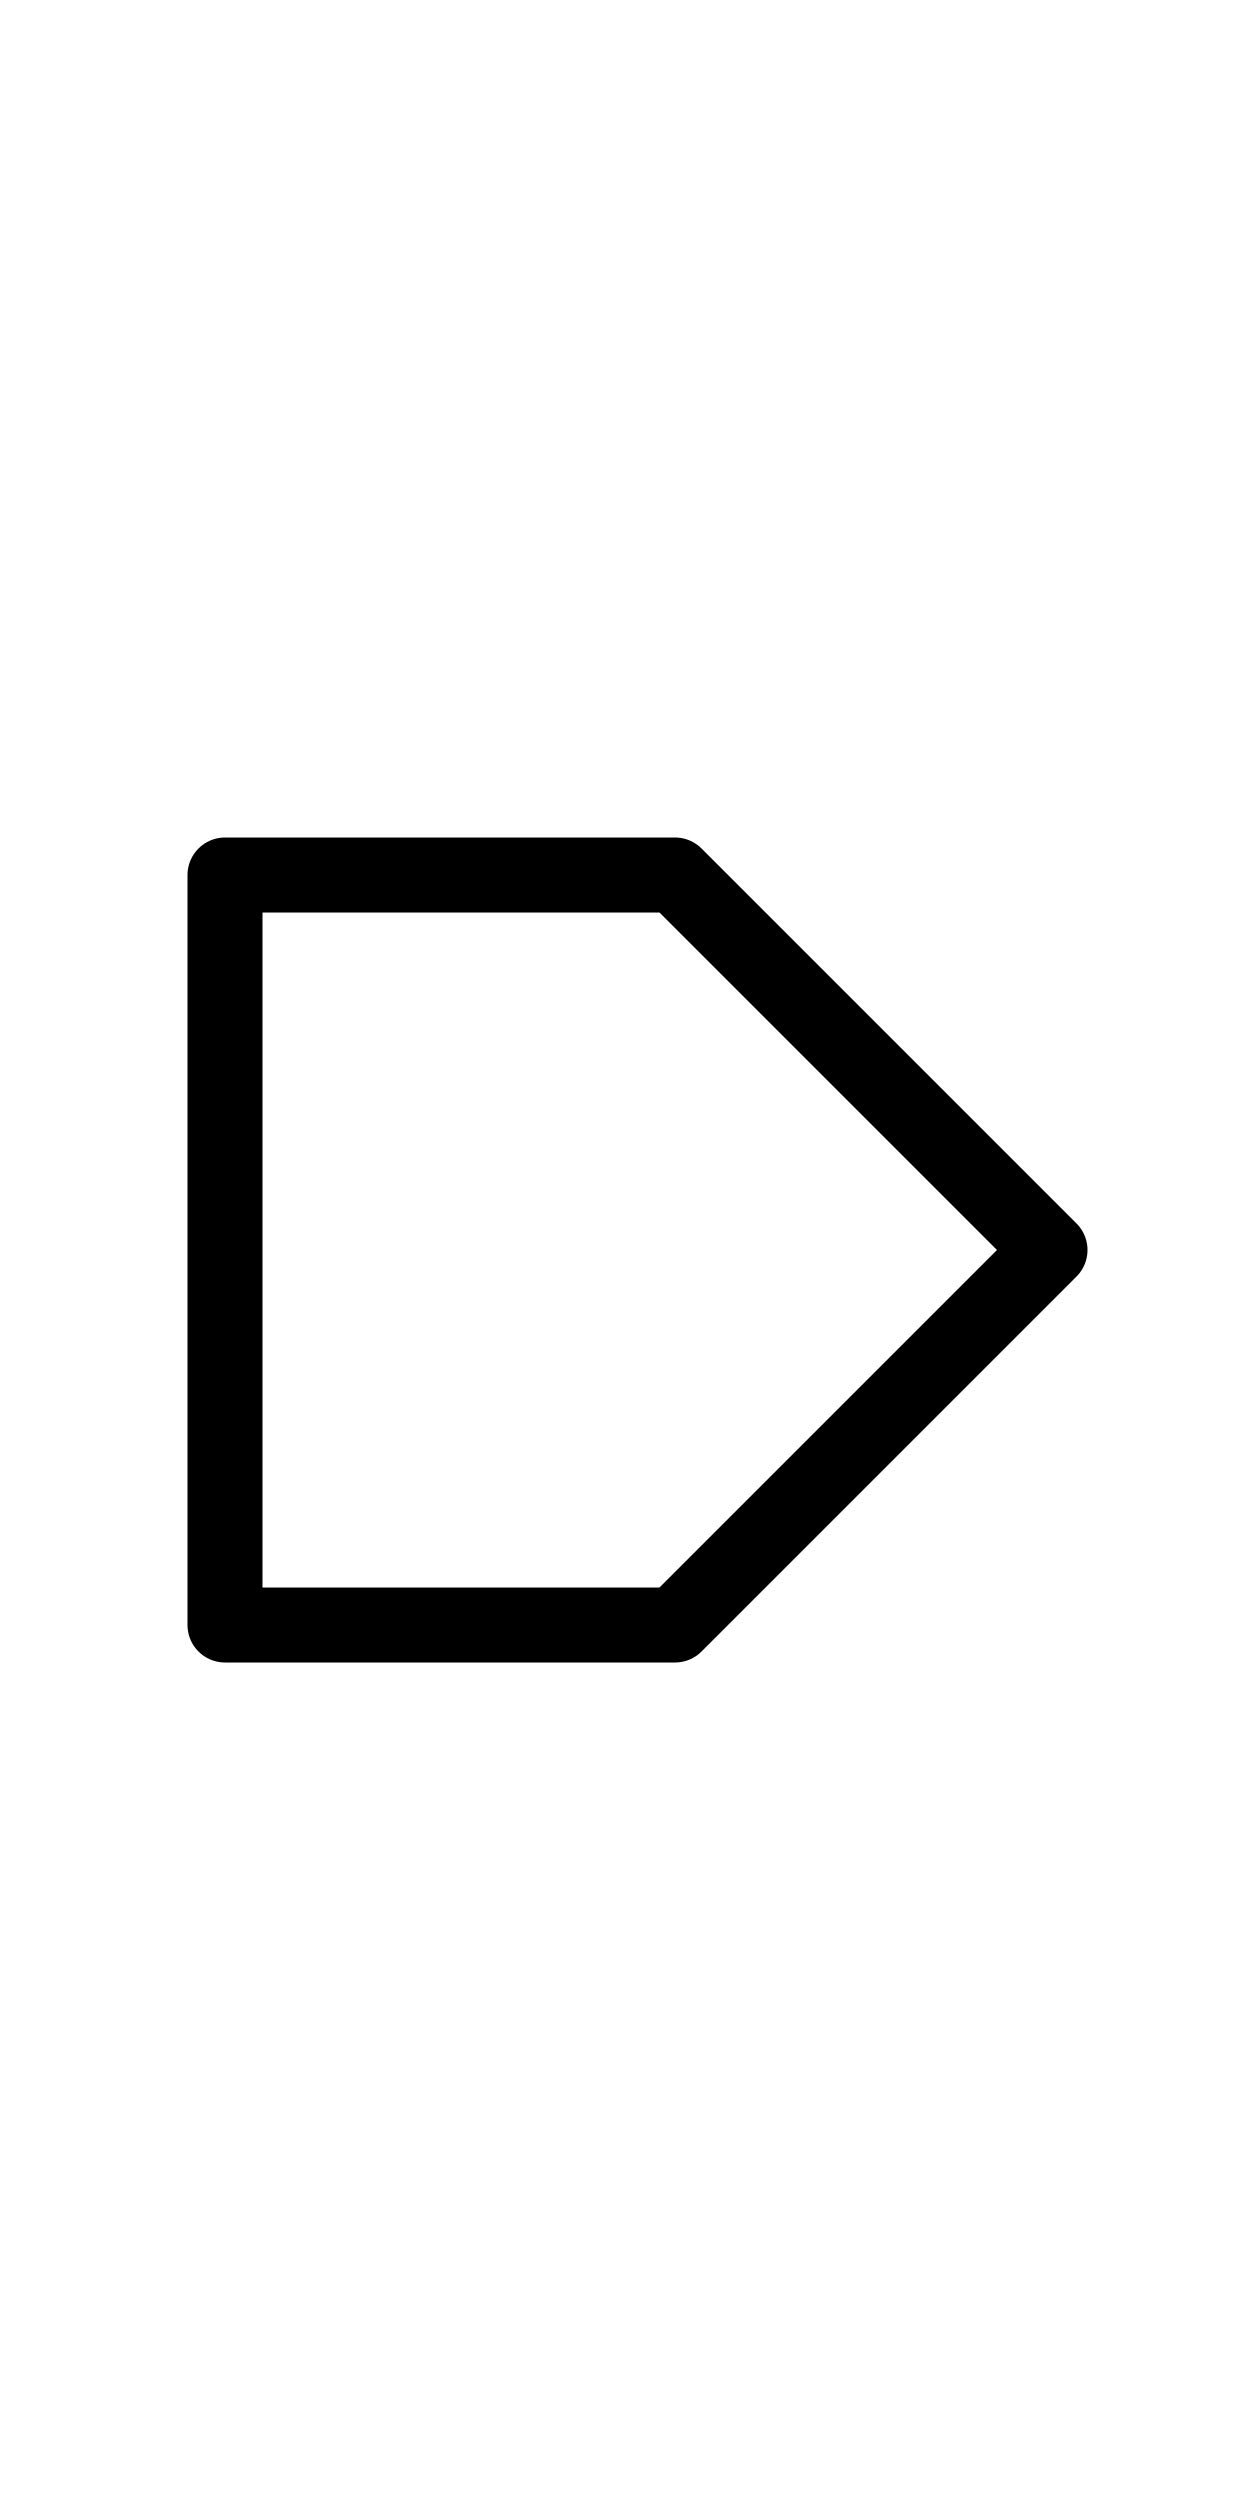
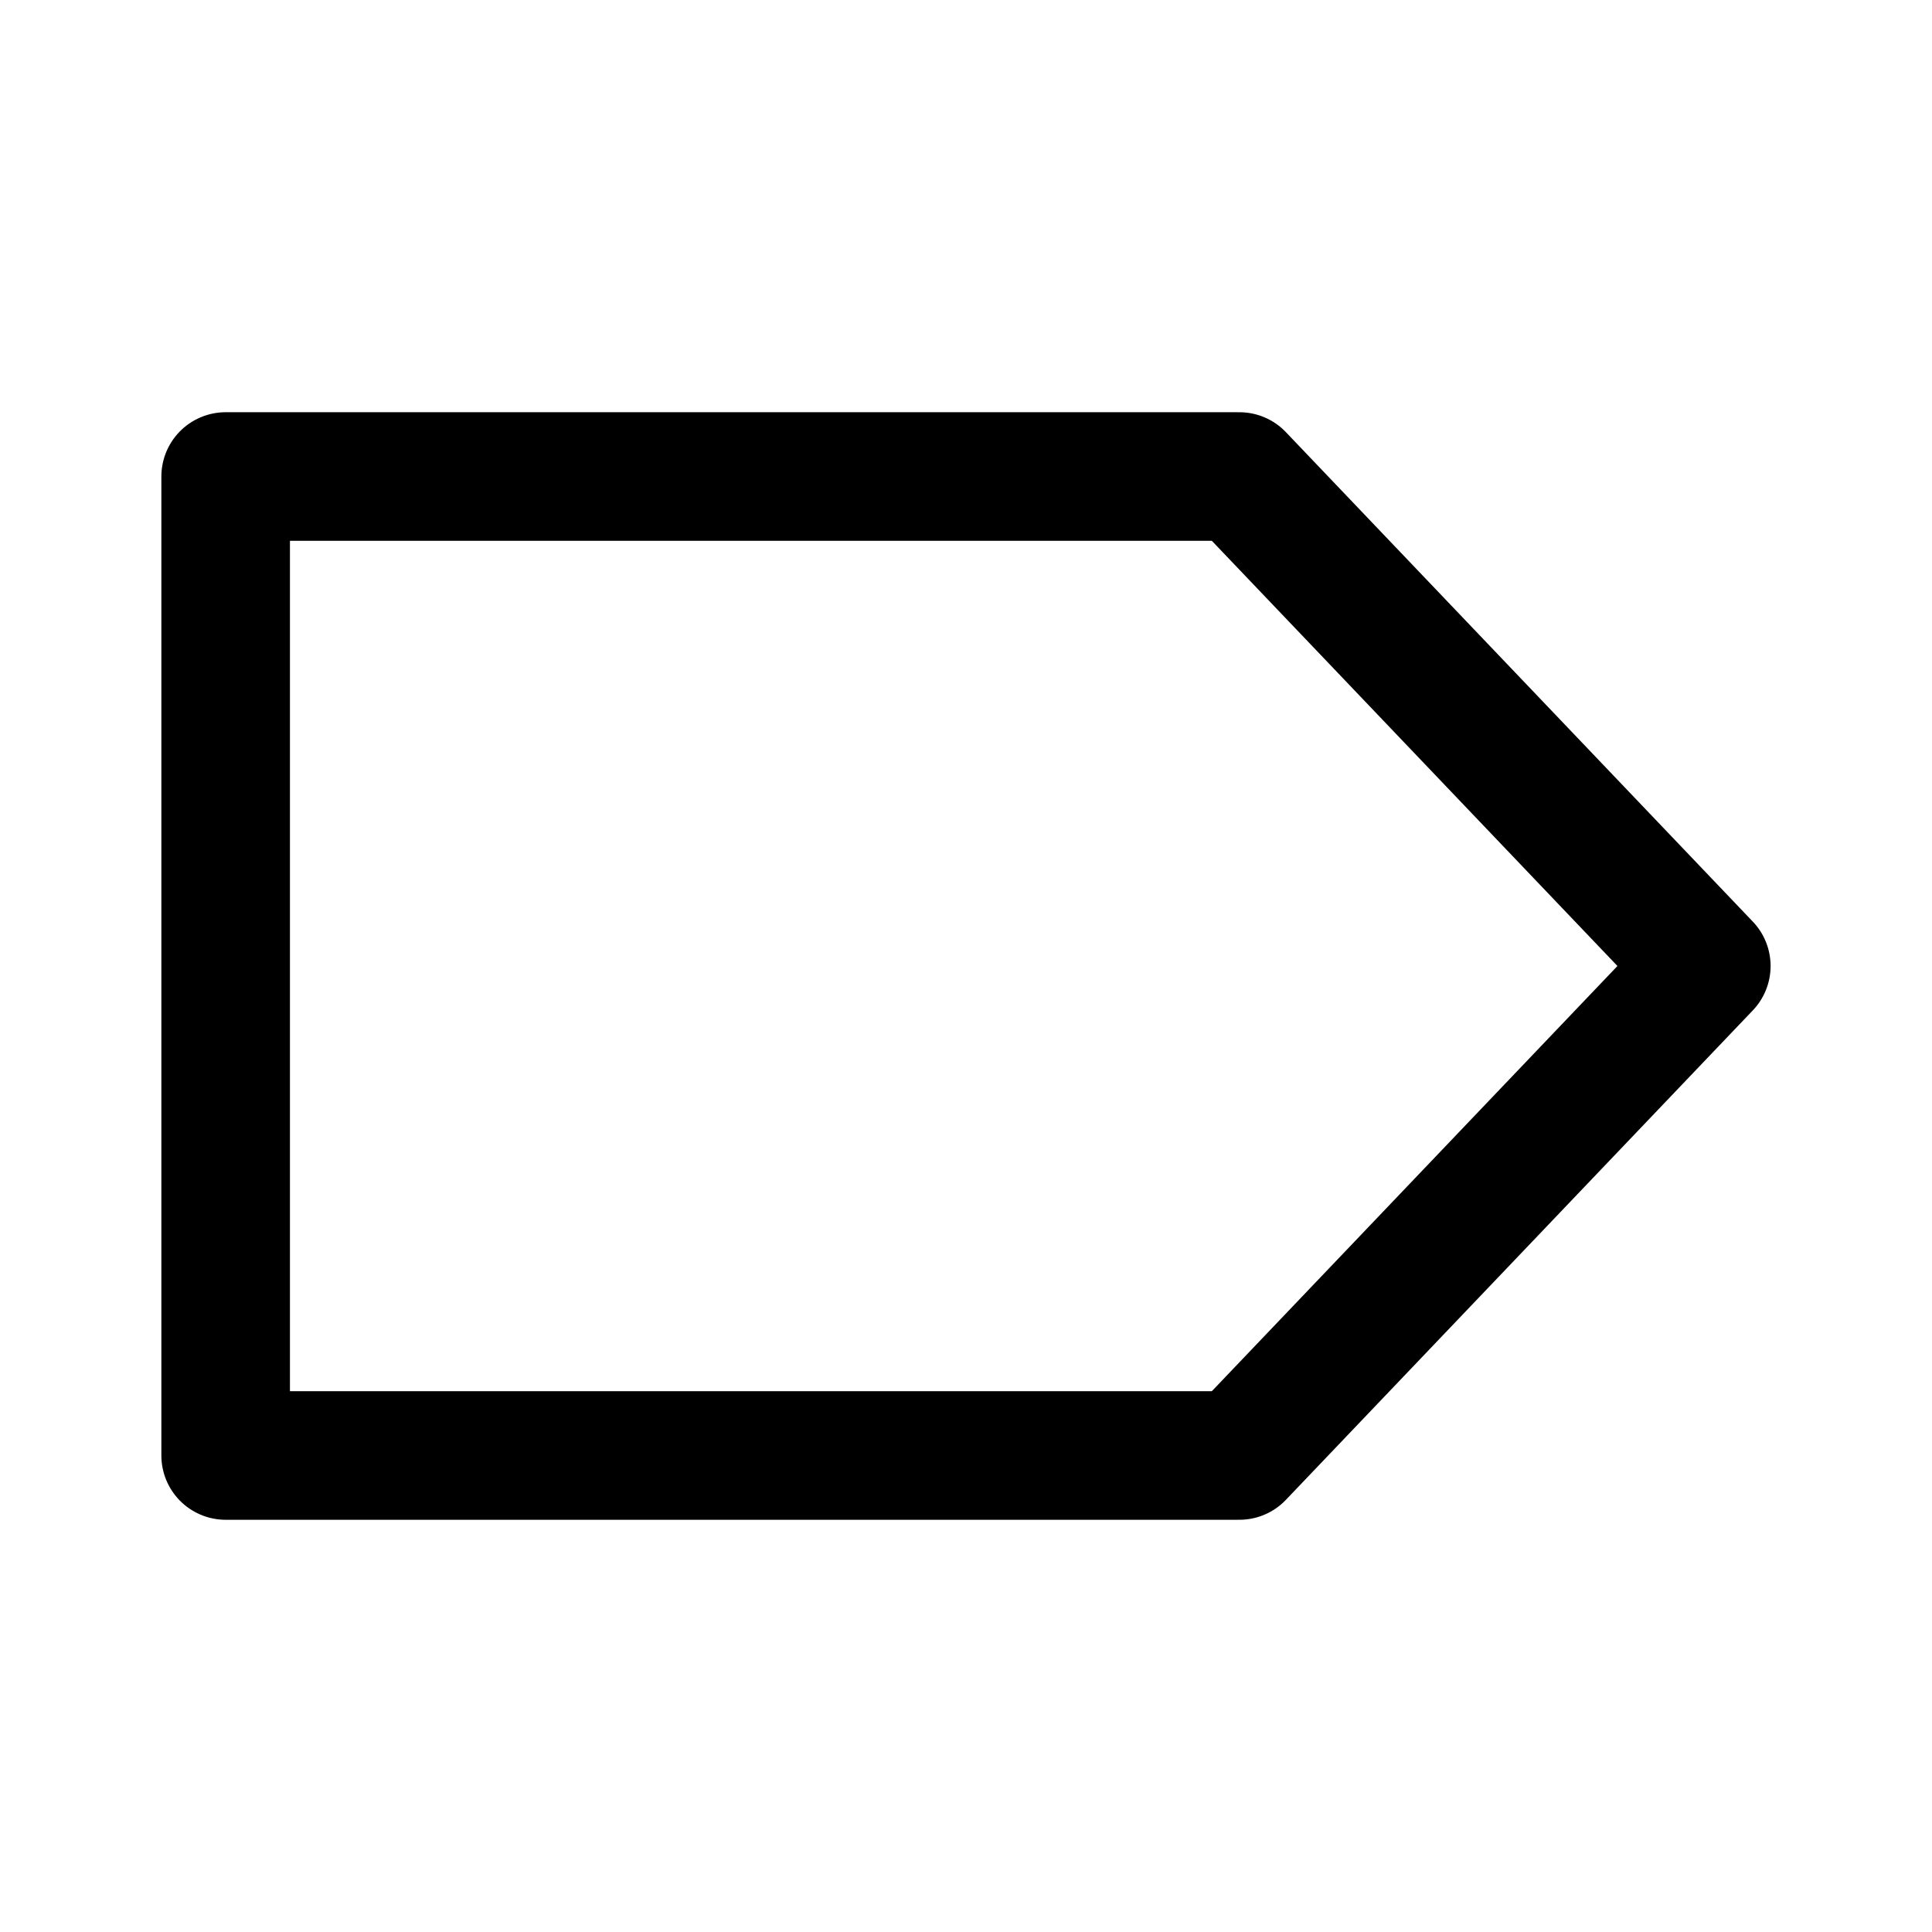
- <svg xmlns="http://www.w3.org/2000/svg" viewBox="0 0 50 100" style="background-color:#ffffff00" version="1.1" xml:space="preserve" x="0px" y="0px" width="50px" height="100px">
-   <defs>
-     <style type="text/css">
-     
+ <svg xmlns="http://www.w3.org/2000/svg" viewBox="0 0 45 45" version="1.1" xml:space="preserve" x="0px" y="0px" width="0.5in" height="0.5in" id="svg2">
+   <defs id="defs4">
+     <style type="text/css" id="style6">
      path,circle {
        stroke:#000000;
        stroke-width: 3;
        stroke-linecap: round;
        stroke-linejoin: round;
        fill: none
-       }
- 	</style>
+       }</style>
  </defs>
-   <path d="M 9 65 L 27 65 L 42 50 L 27 35 L 9 35 L 9 65 Z" />
+   <path d="m 5.256,33.901 23.611,0 10.876,-11.401 -10.876,-11.401 -23.611,0 z" id="path8" style="fill:none;stroke:#000000;stroke-width:2.995;stroke-linecap:round;stroke-linejoin:round" />
</svg>
